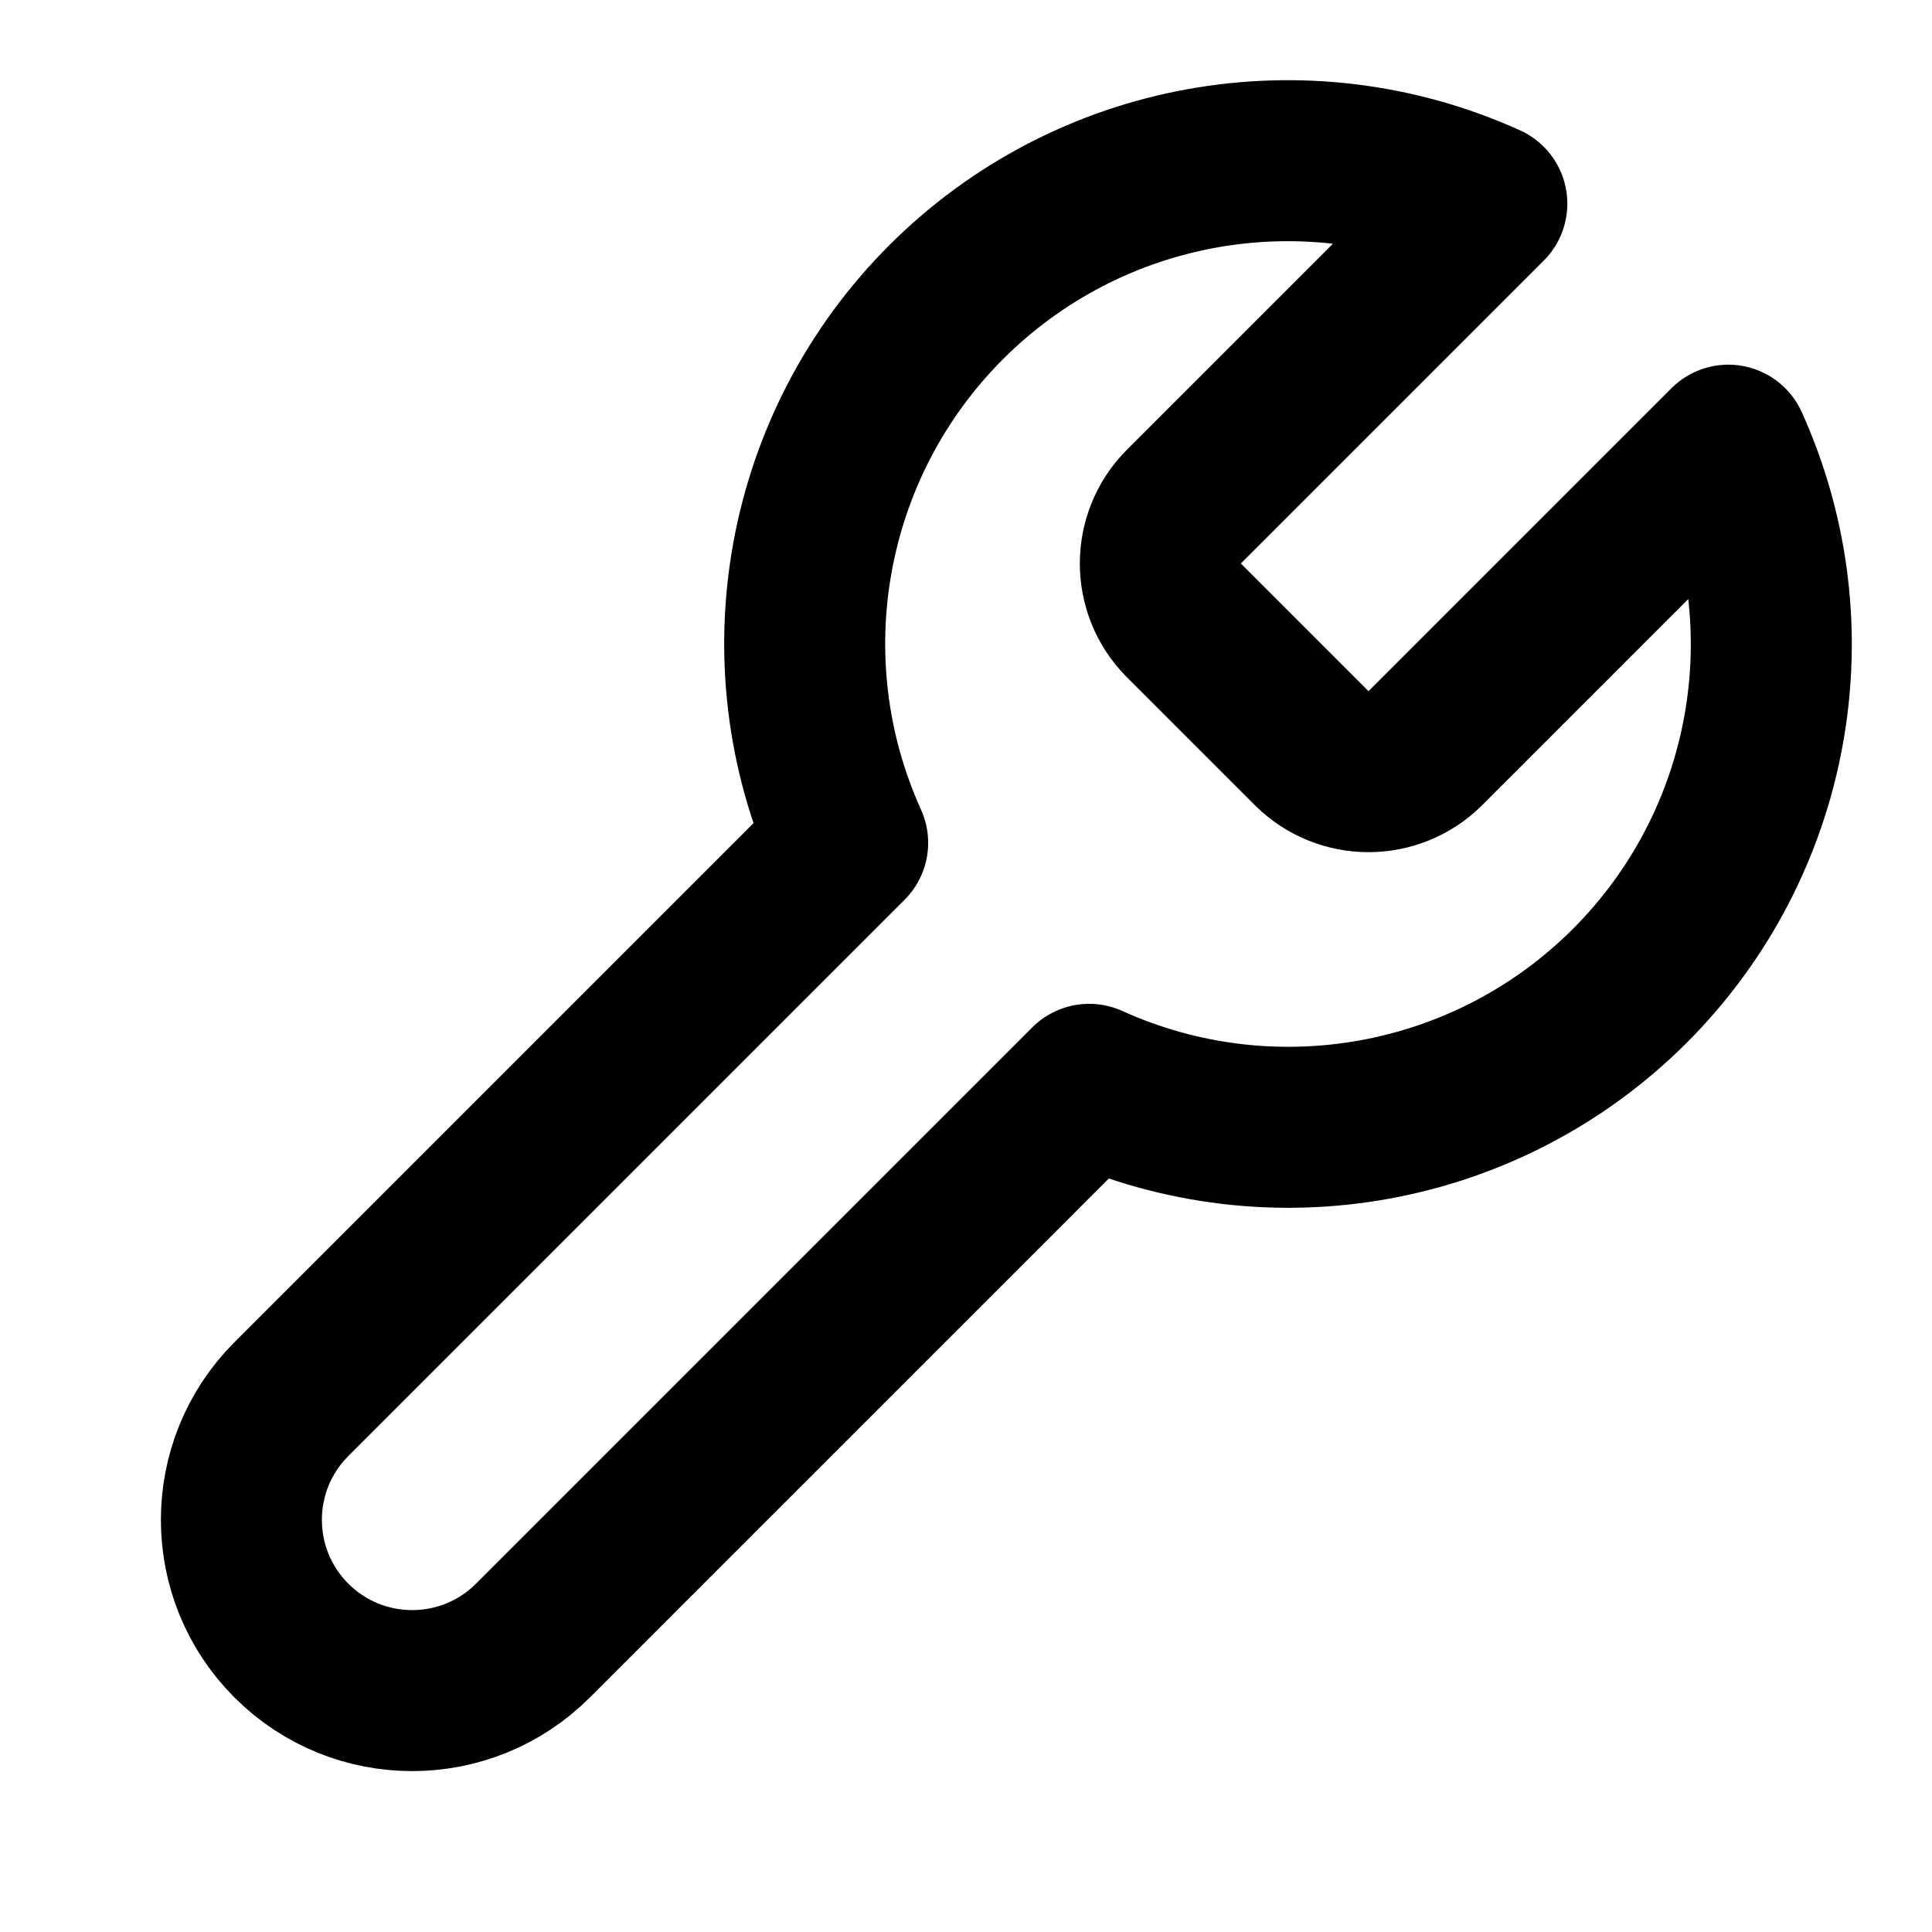
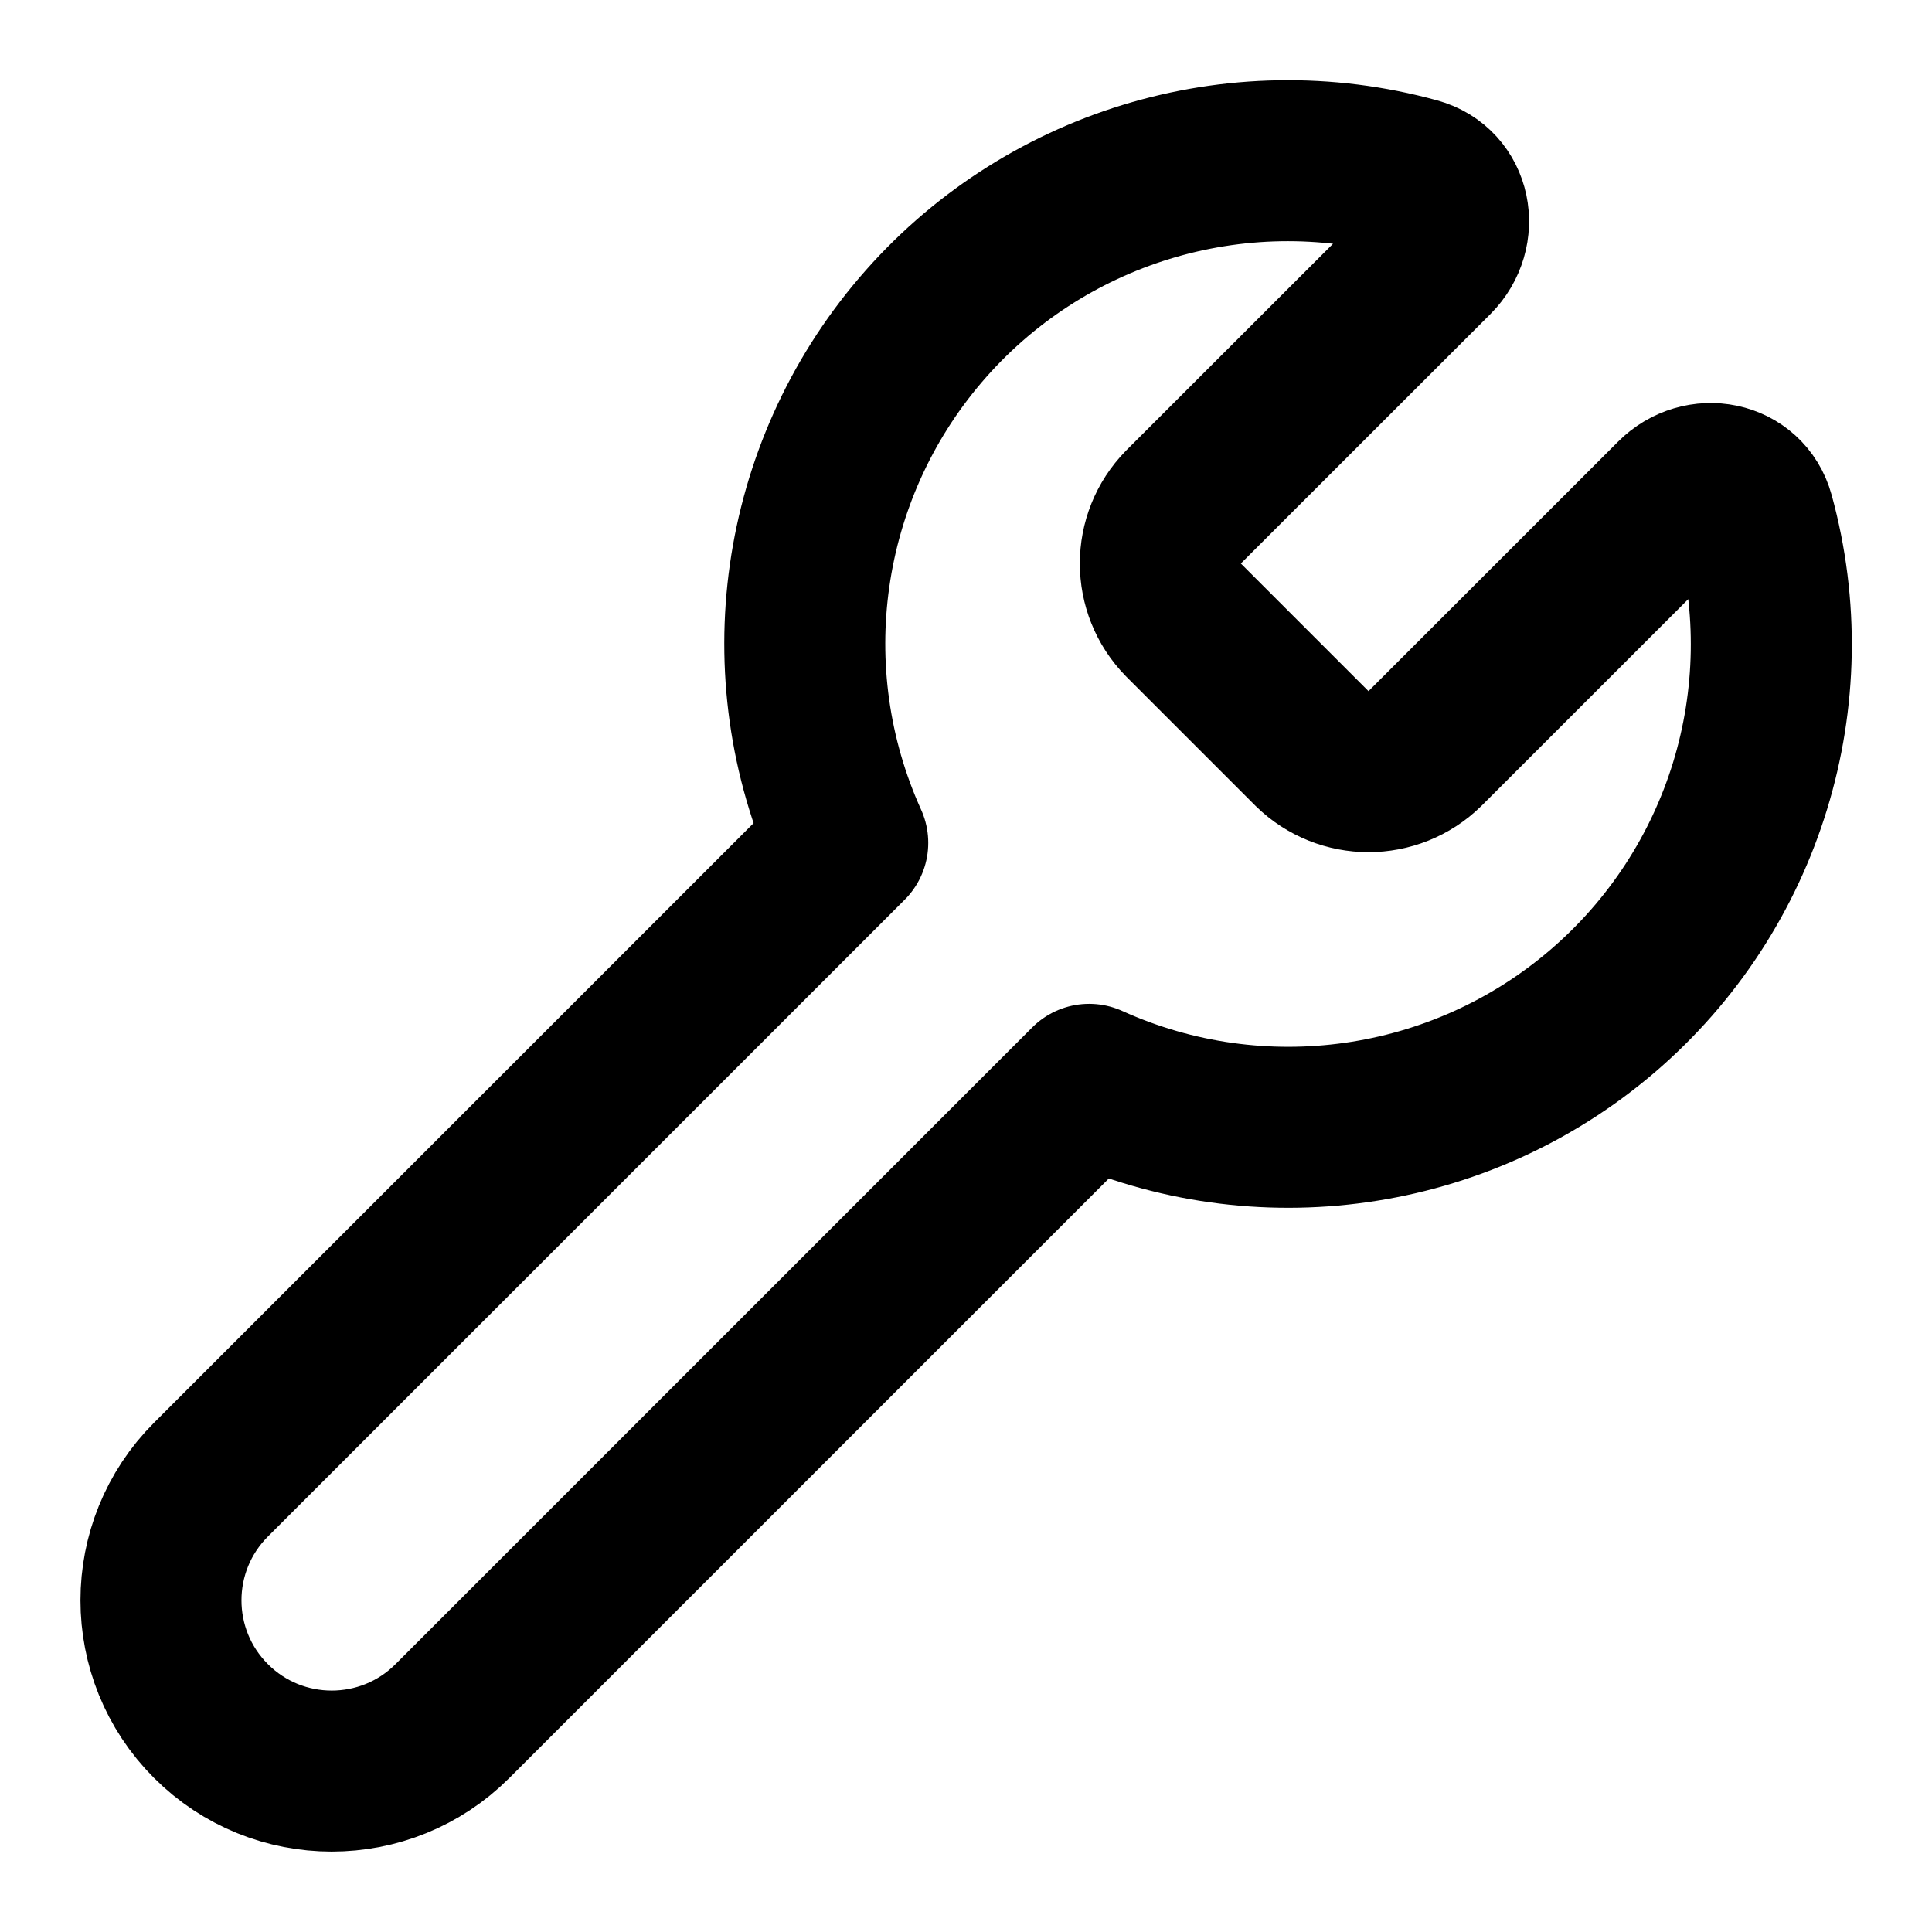
<svg xmlns="http://www.w3.org/2000/svg" width="24" height="24" viewBox="0 0 24 24" fill="none" stroke="currentColor" stroke-width="2" stroke-linecap="round" stroke-linejoin="round">
-   <path d="M14.7 6.3a1 1 0 0 0 0 1.4l1.6 1.6a1 1 0 0 0 1.4 0l3.77-3.77a6 6 0 0 1-7.94 7.94l-6.91 6.91a2.12 2.12 0 0 1-3-3l6.91-6.91a6 6 0 0 1 7.94-7.94l-3.76 3.76z" />
+   <path d="M14.7 6.3a1 1 0 0 0 0 1.4l1.6 1.6a1 1 0 0 0 1.4 0l3.106-3.105c.32-.322.863-.22.983.218a6 6 0 0 1-8.259 7.057l-7.91 7.91a1 1 0 0 1-2.999-3l7.91-7.91a6 6 0 0 1 7.057-8.259c.438.12.54.662.219.984z" />
</svg>
